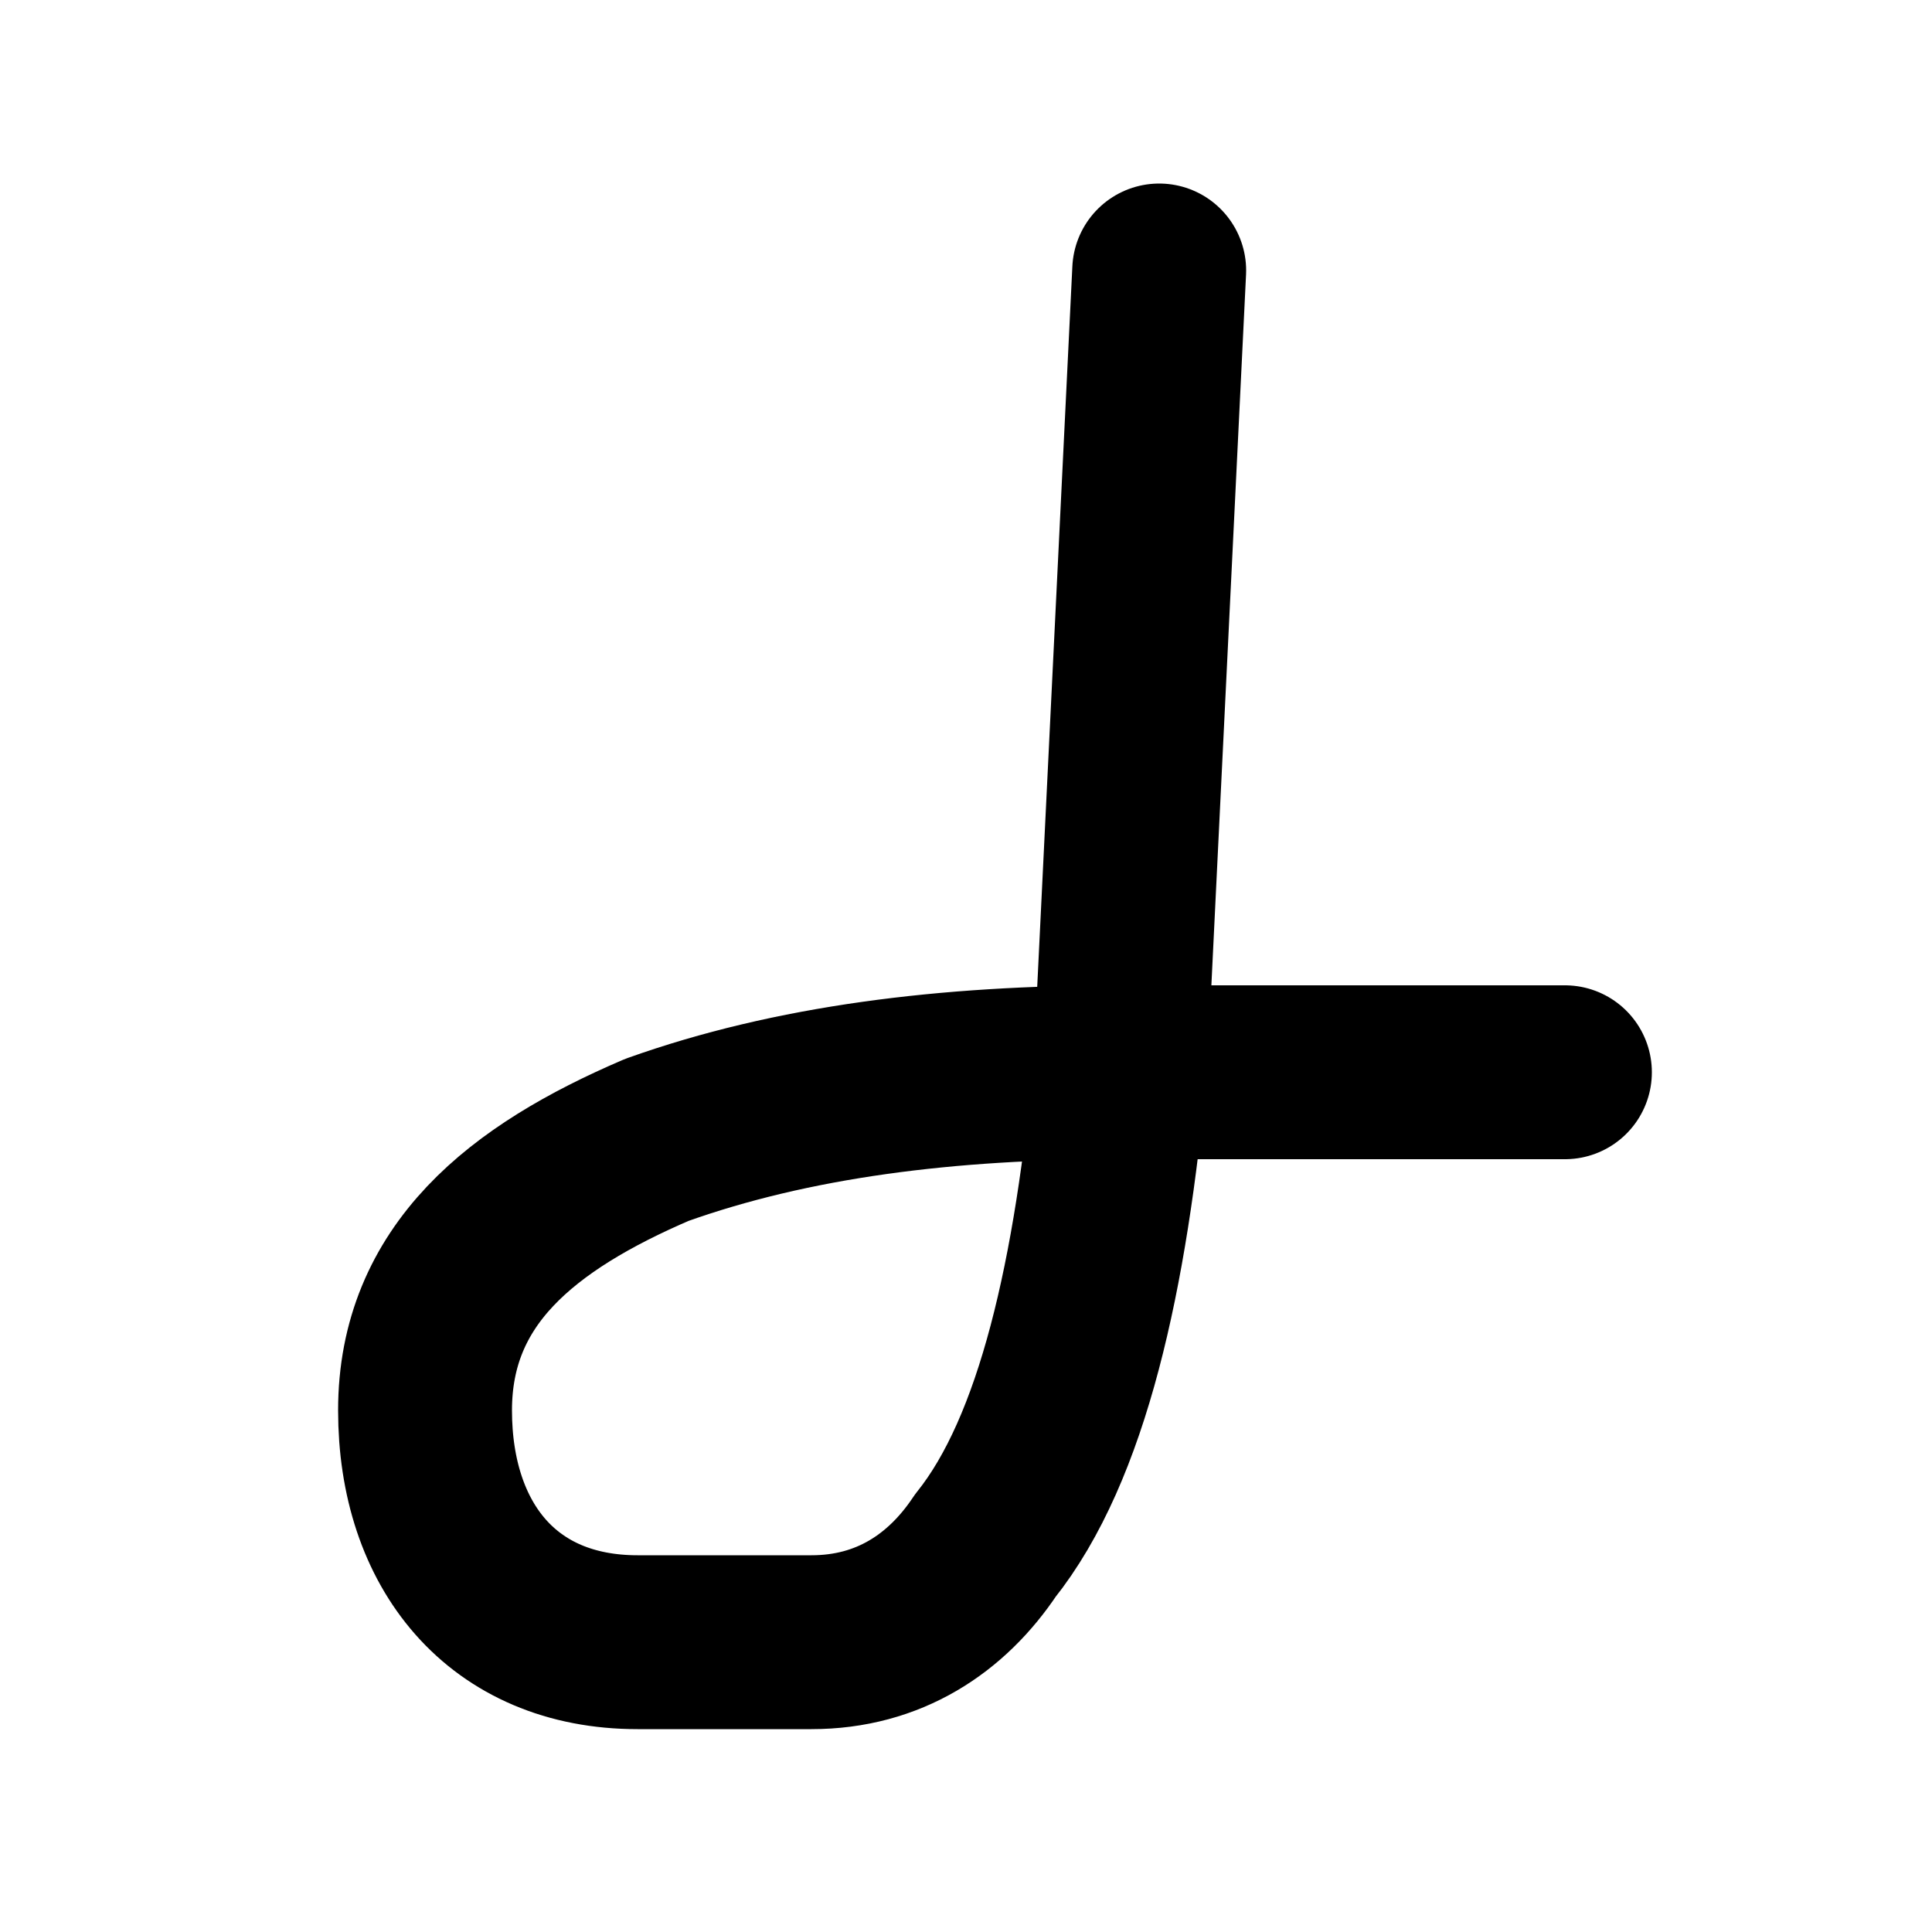
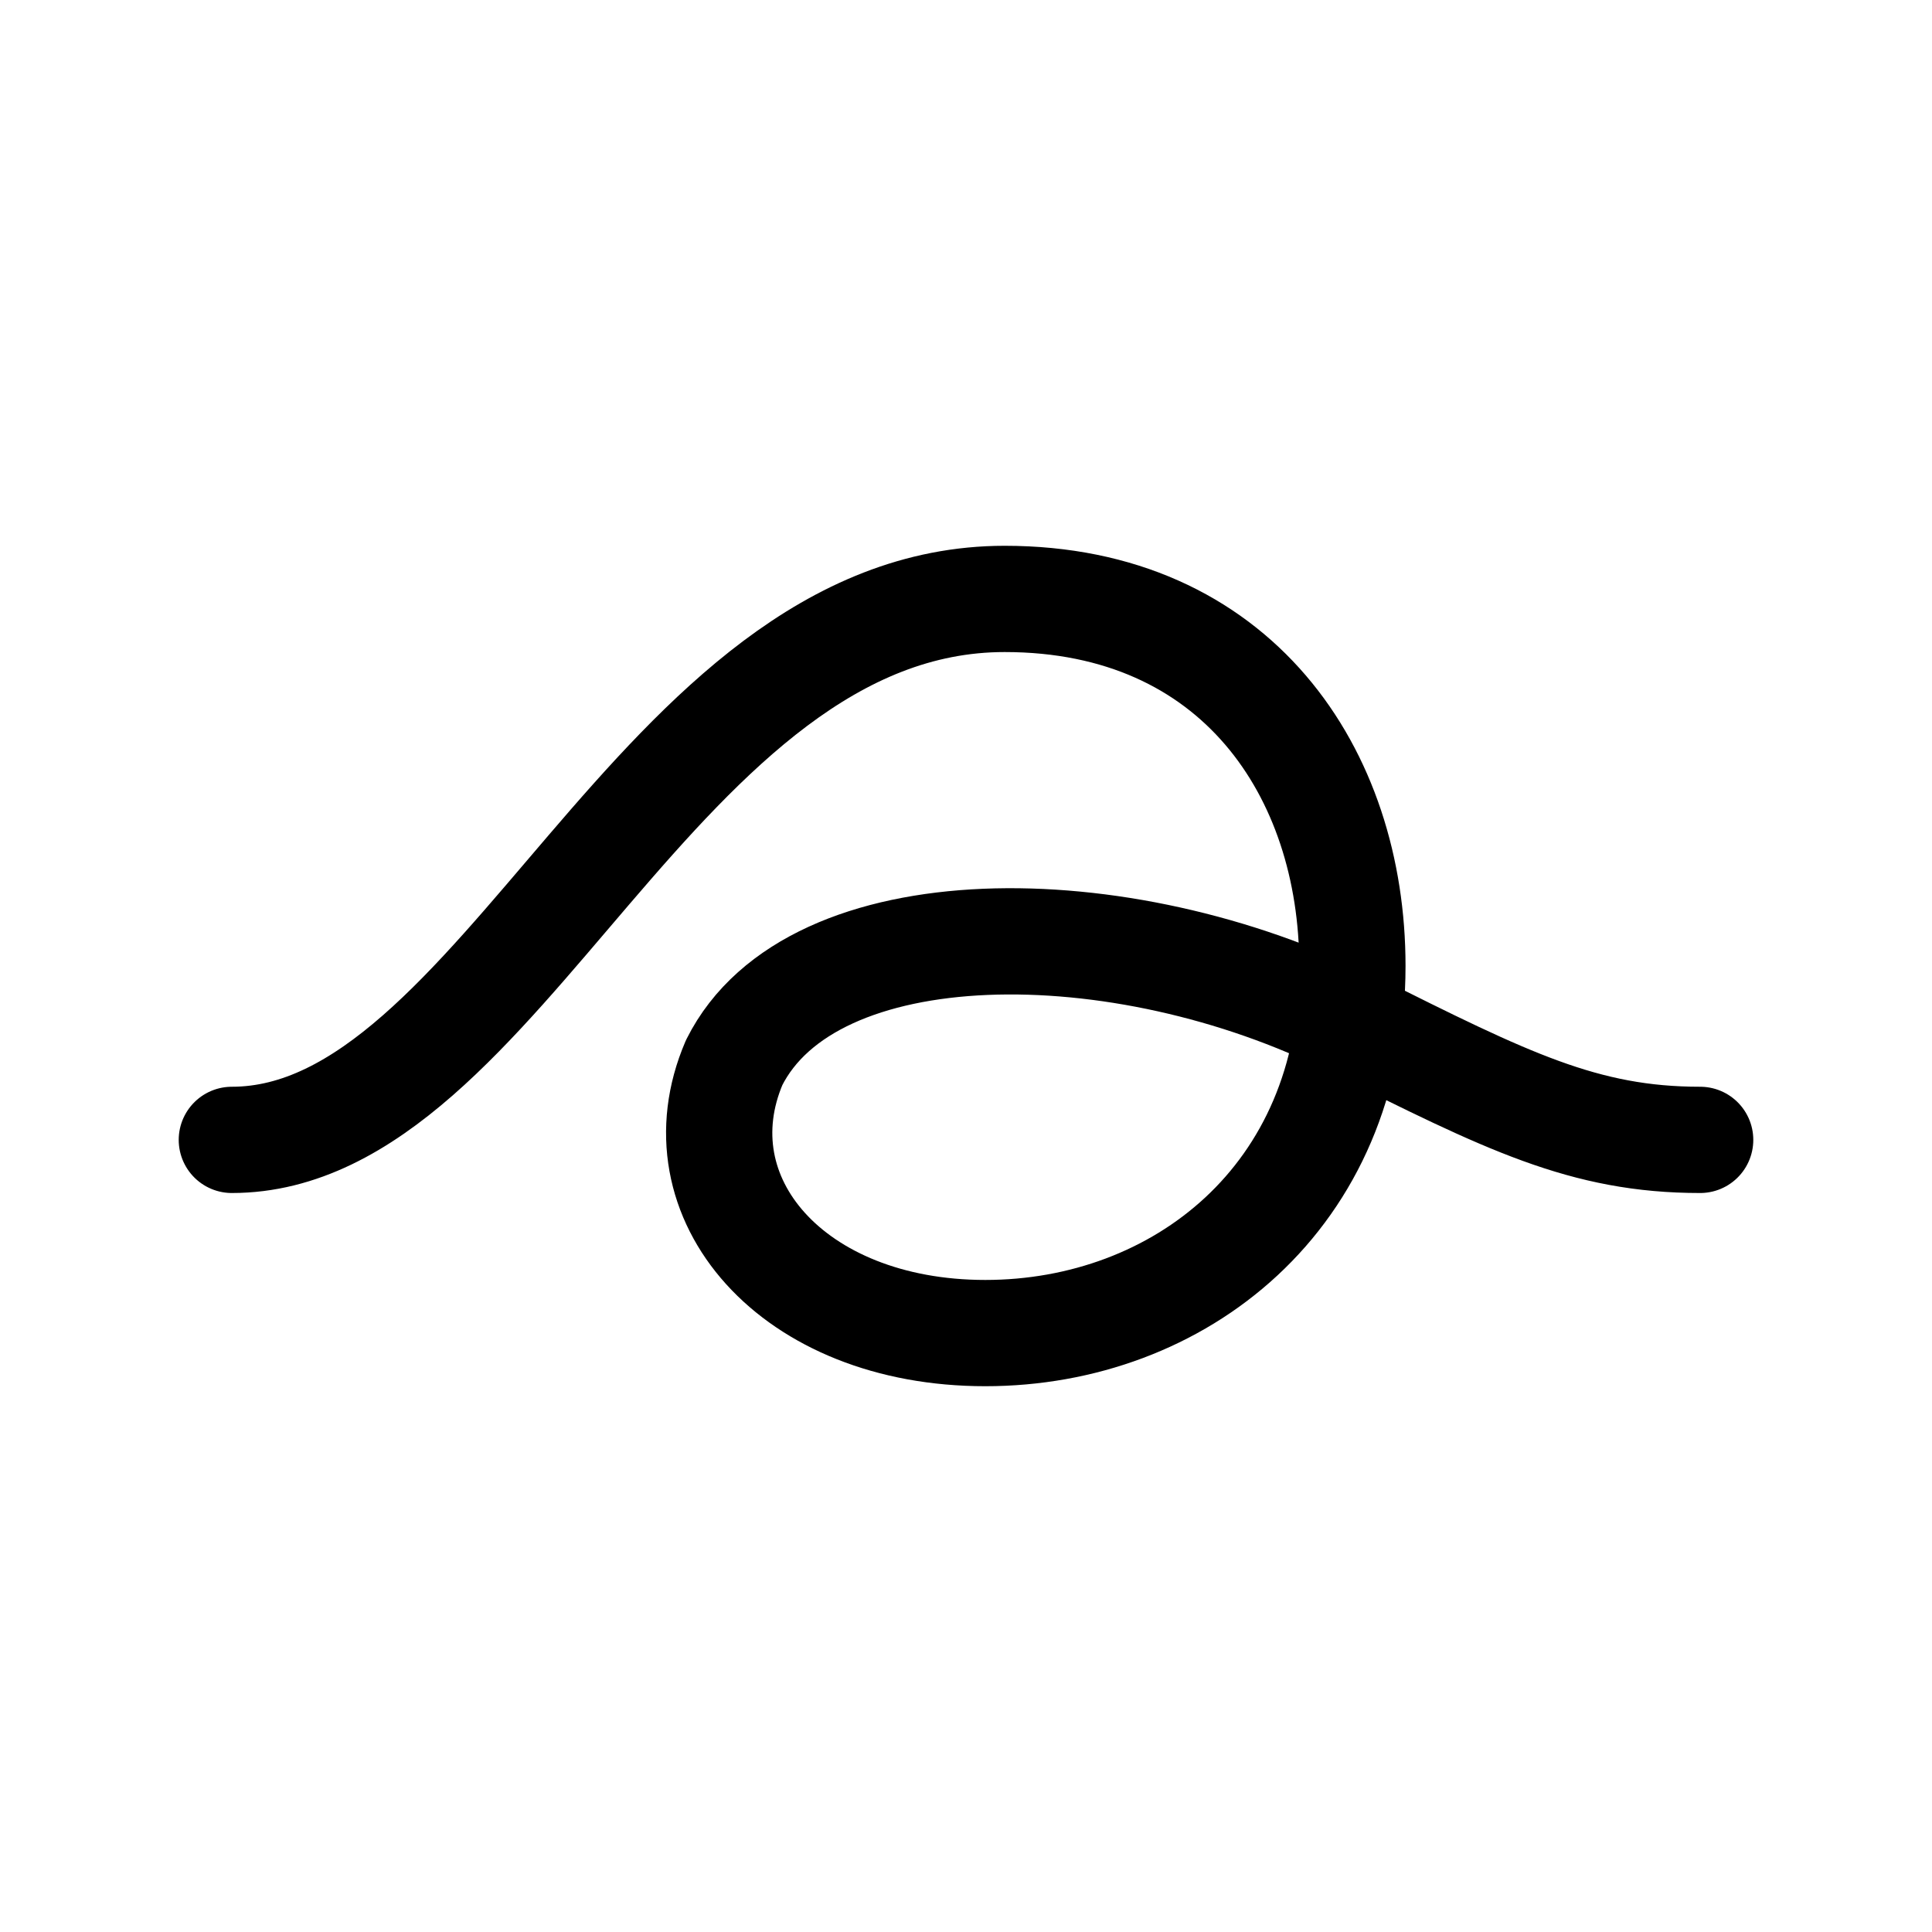
- <svg xmlns="http://www.w3.org/2000/svg" viewBox="0 0 100 100" fill="none" stroke="currentColor" stroke-width="9" stroke-linecap="round" stroke-linejoin="round">
-   <path d="M60 14 L58 55 C57 66 55 75 51 80 C49 83 46 85 42 85 L33 85 C26 85 22 80 22 73 C22 66 27 62 34 59 C41 56.5 49 55.5 58 55.5 L81 55.5" />
+ <svg xmlns="http://www.w3.org/2000/svg" viewBox="0 0 100 100" fill="none" stroke="currentColor" stroke-width="5.5" stroke-linecap="round" stroke-linejoin="round">
+   <path transform="translate(0 -11)" d="M12 70 C26 70 34 42 52 42 C64 42 70 51 70 61 C70 73 61 80 51 80 C41 80 35 73 38 66 C42 58 58 58 70 64 C78 68 82 70 88 70" />
</svg>
